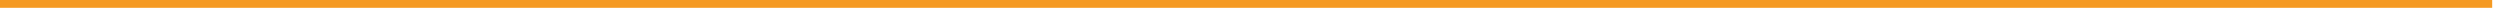
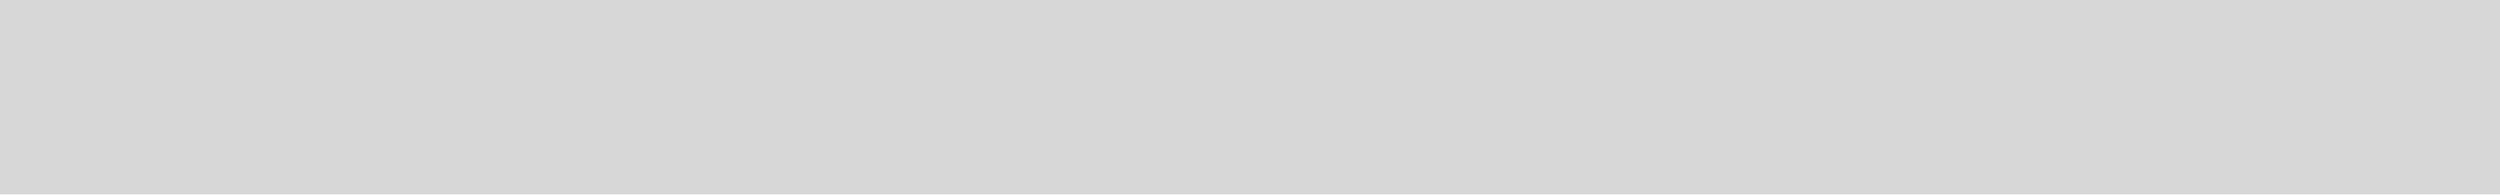
- <svg xmlns="http://www.w3.org/2000/svg" version="1.1" width="320px" height="2px">
-   <g transform="matrix(1 0 0 1 -674 -84 )">
-     <path d="M 674 84.5  L 993 84.5  " stroke-width="1" stroke="#f59a23" fill="none" />
+ <svg xmlns="http://www.w3.org/2000/svg" version="1.1" width="360px" height="28px">
+   <g>
+     <path d="M 0 28  L 0 0  L 360 0  L 360 28  L 21.034 28  L 0 28  Z " fill-rule="nonzero" fill="#d7d7d7" stroke="none" />
  </g>
</svg>
